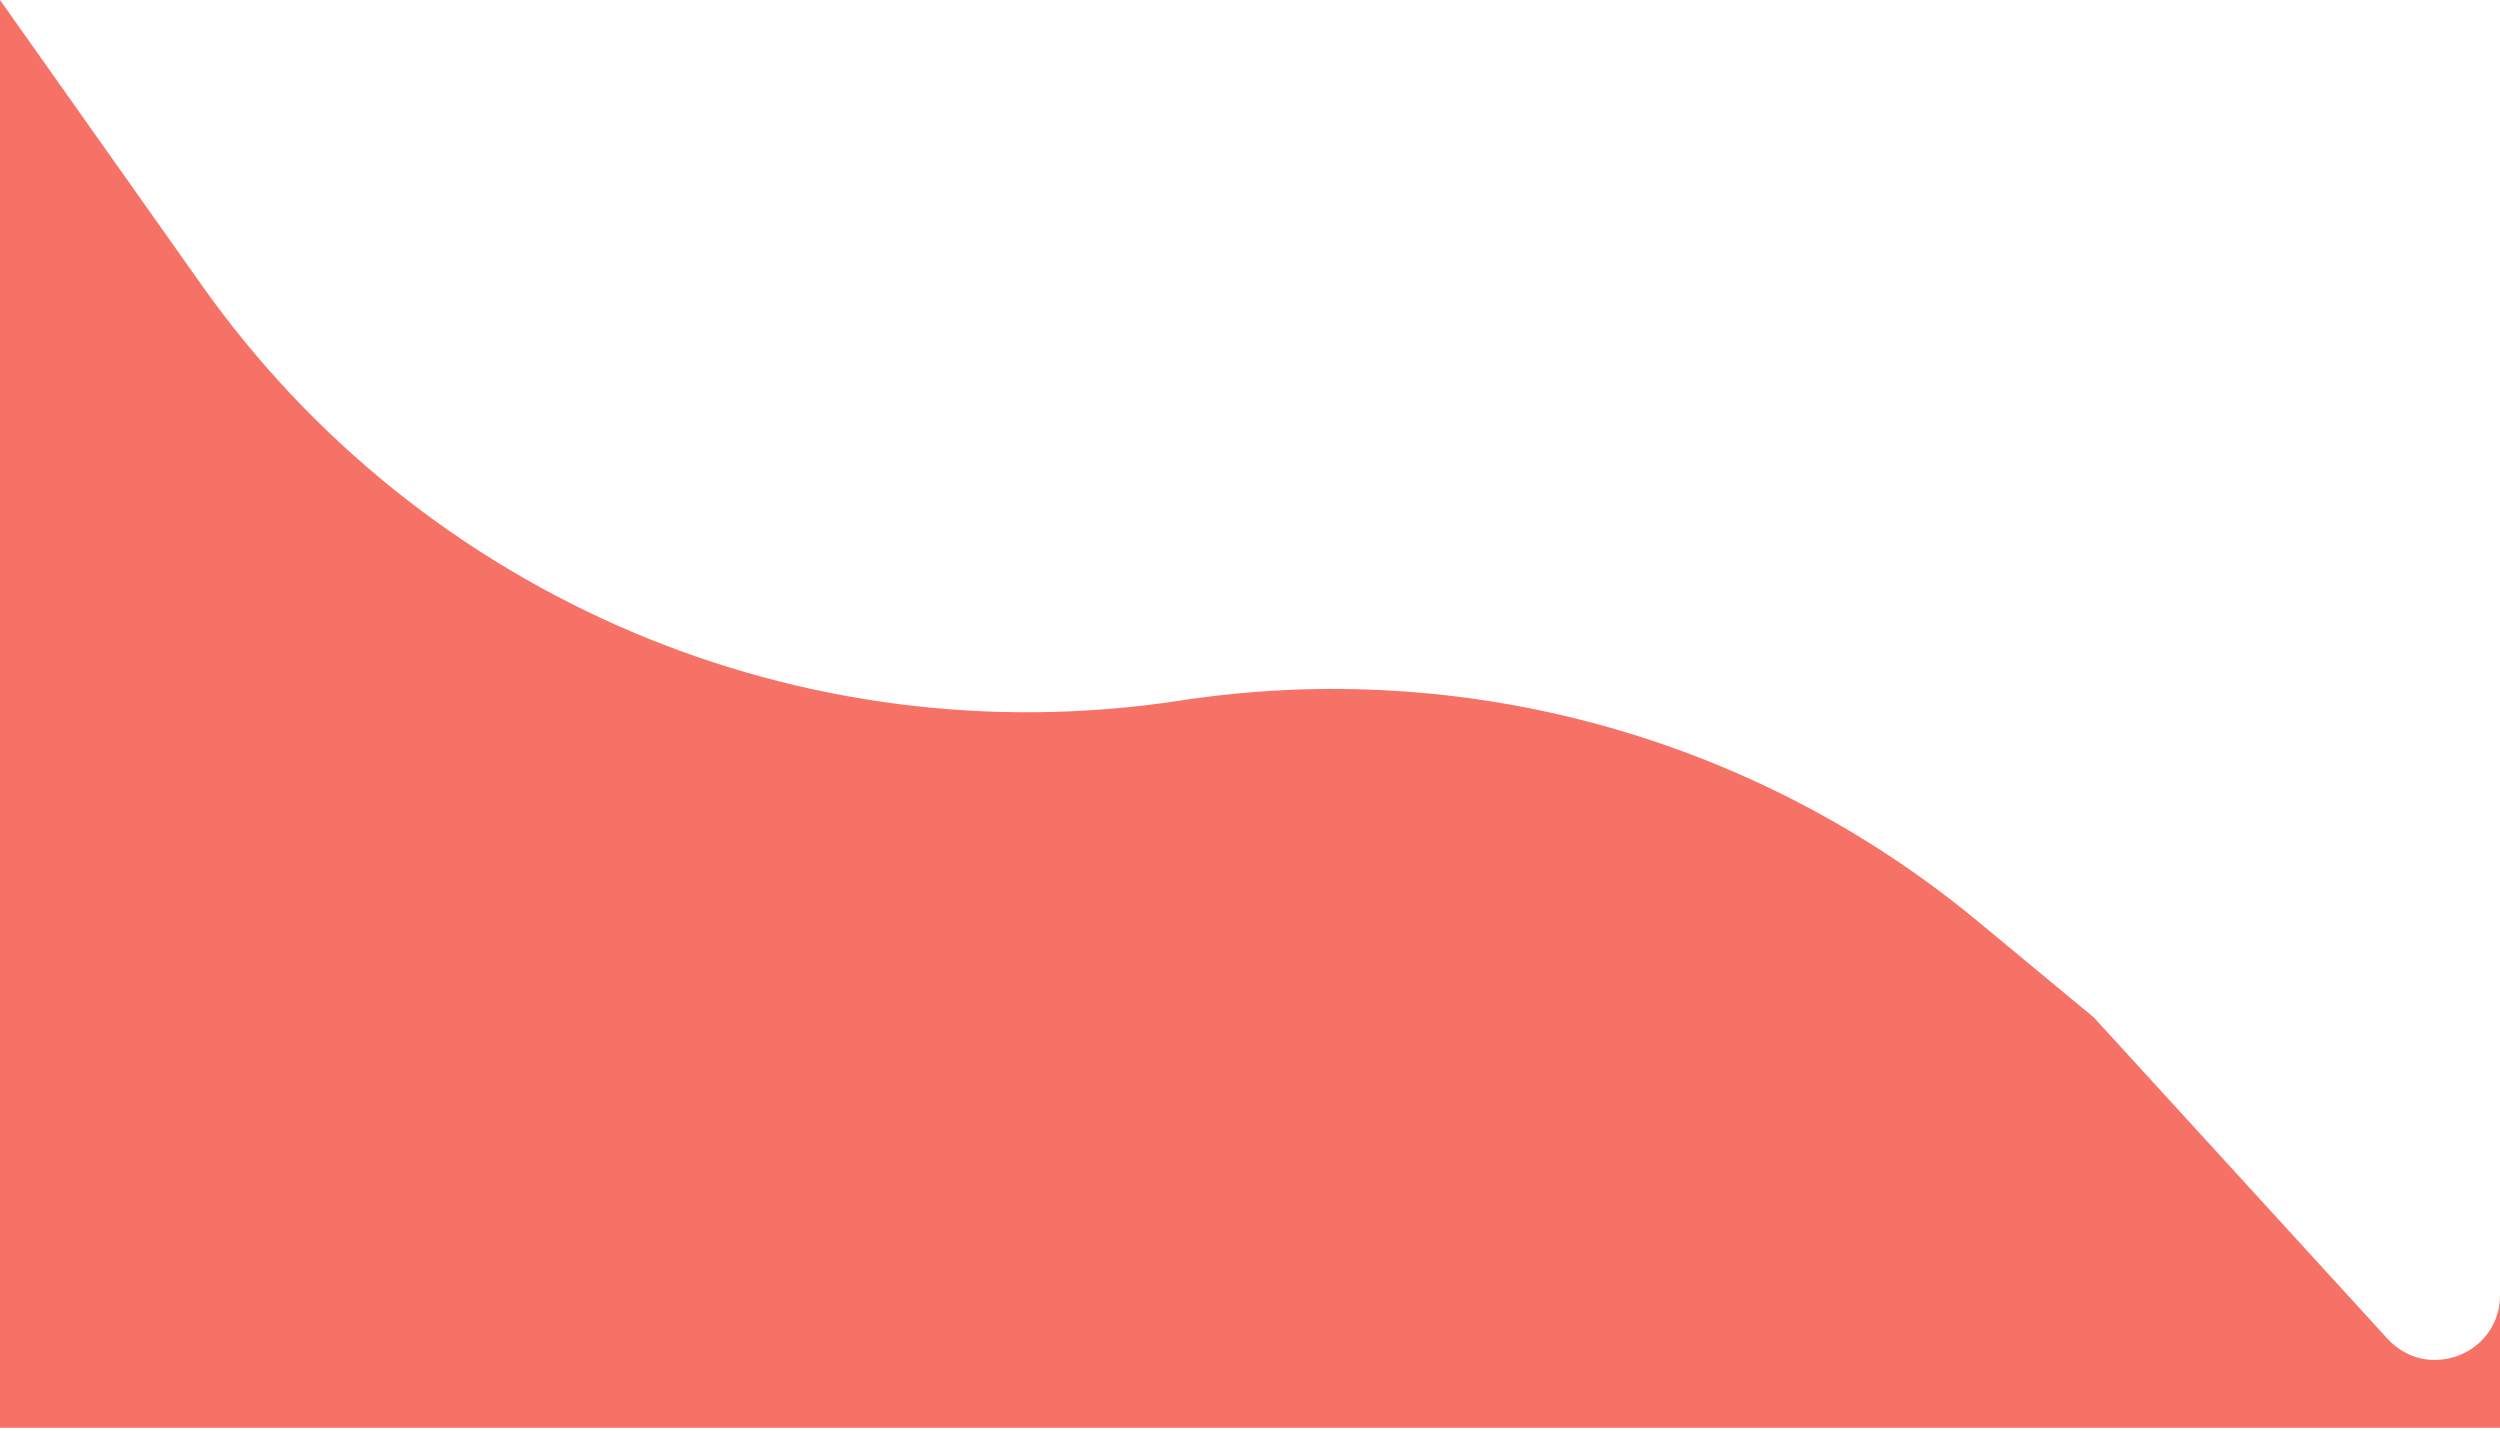
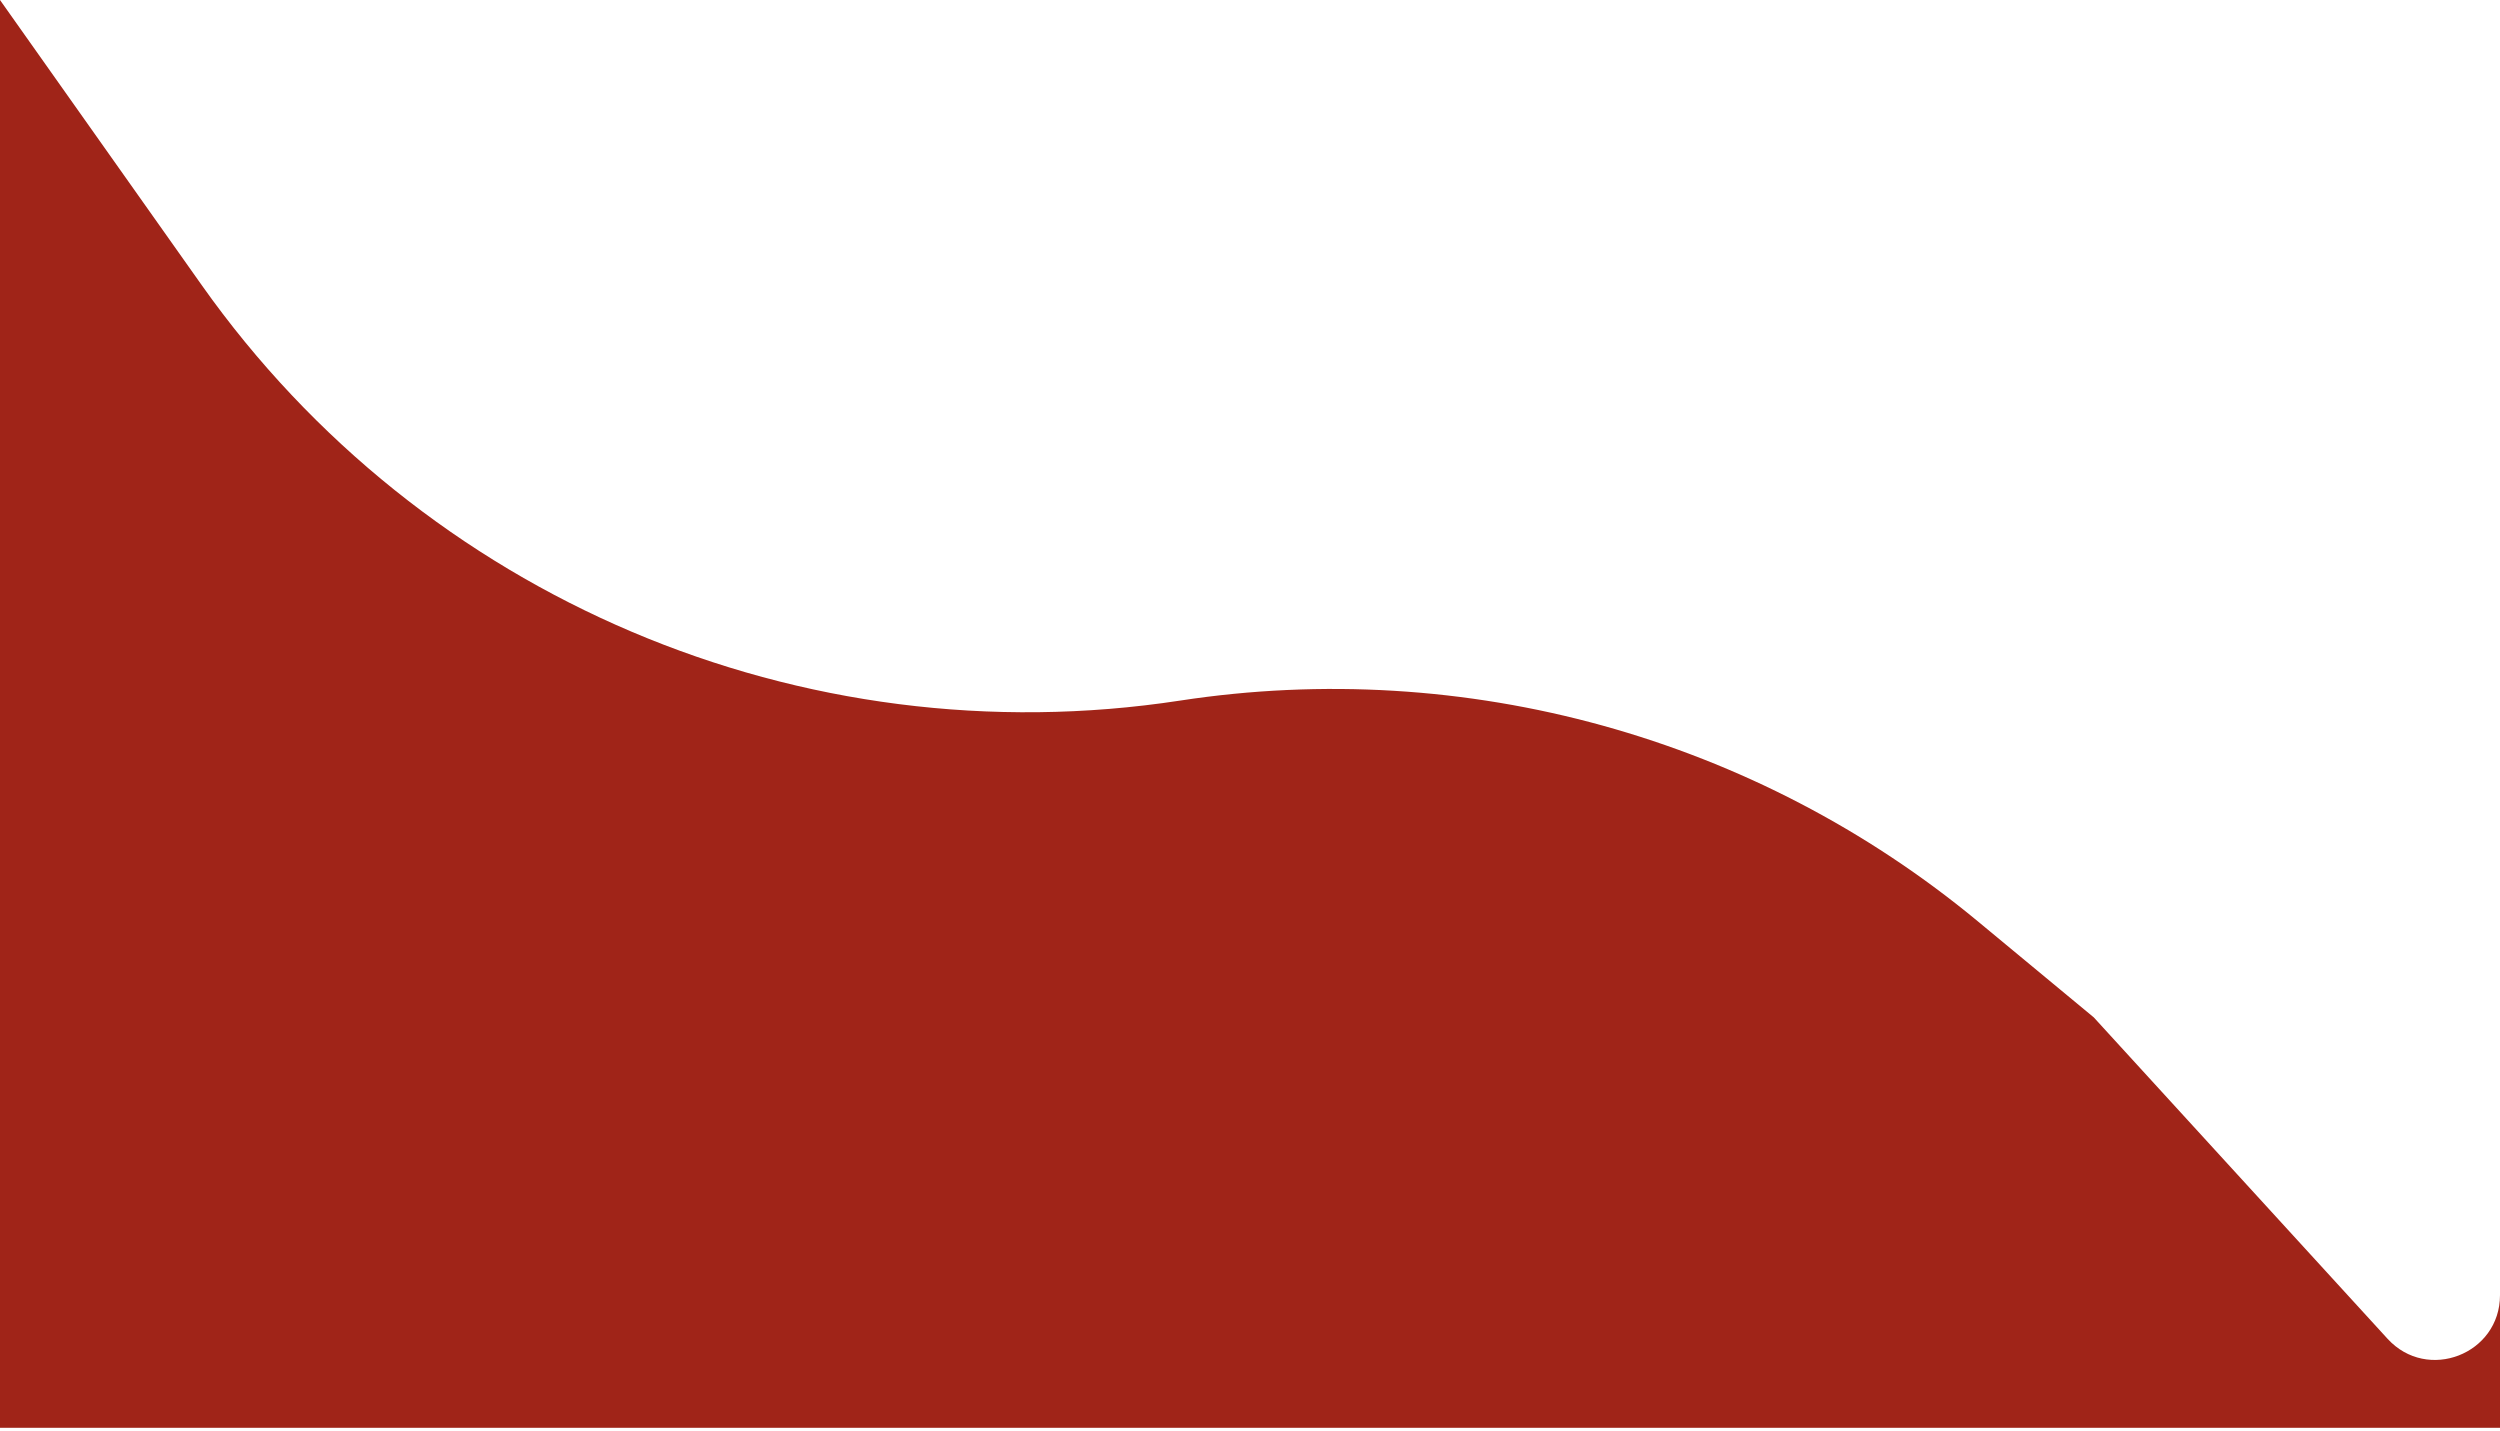
<svg xmlns="http://www.w3.org/2000/svg" width="360" height="206" viewBox="0 0 360 206" fill="none">
-   <path d="M284.813 132.677C252.809 106.166 210.999 94.598 169.92 100.887C115.423 109.23 60.889 86.071 29.049 41.062L0 0V205.601H360V186.5C360 195.003 349.544 199.061 343.808 192.785L301.5 146.5L284.813 132.677Z" fill="#F67266" />
+   <path d="M284.813 132.677C252.809 106.166 210.999 94.598 169.92 100.887C115.423 109.23 60.889 86.071 29.049 41.062L0 0V205.601H360V186.5C360 195.003 349.544 199.061 343.808 192.785L301.5 146.5L284.813 132.677Z" fill="#A02418" />
</svg>
